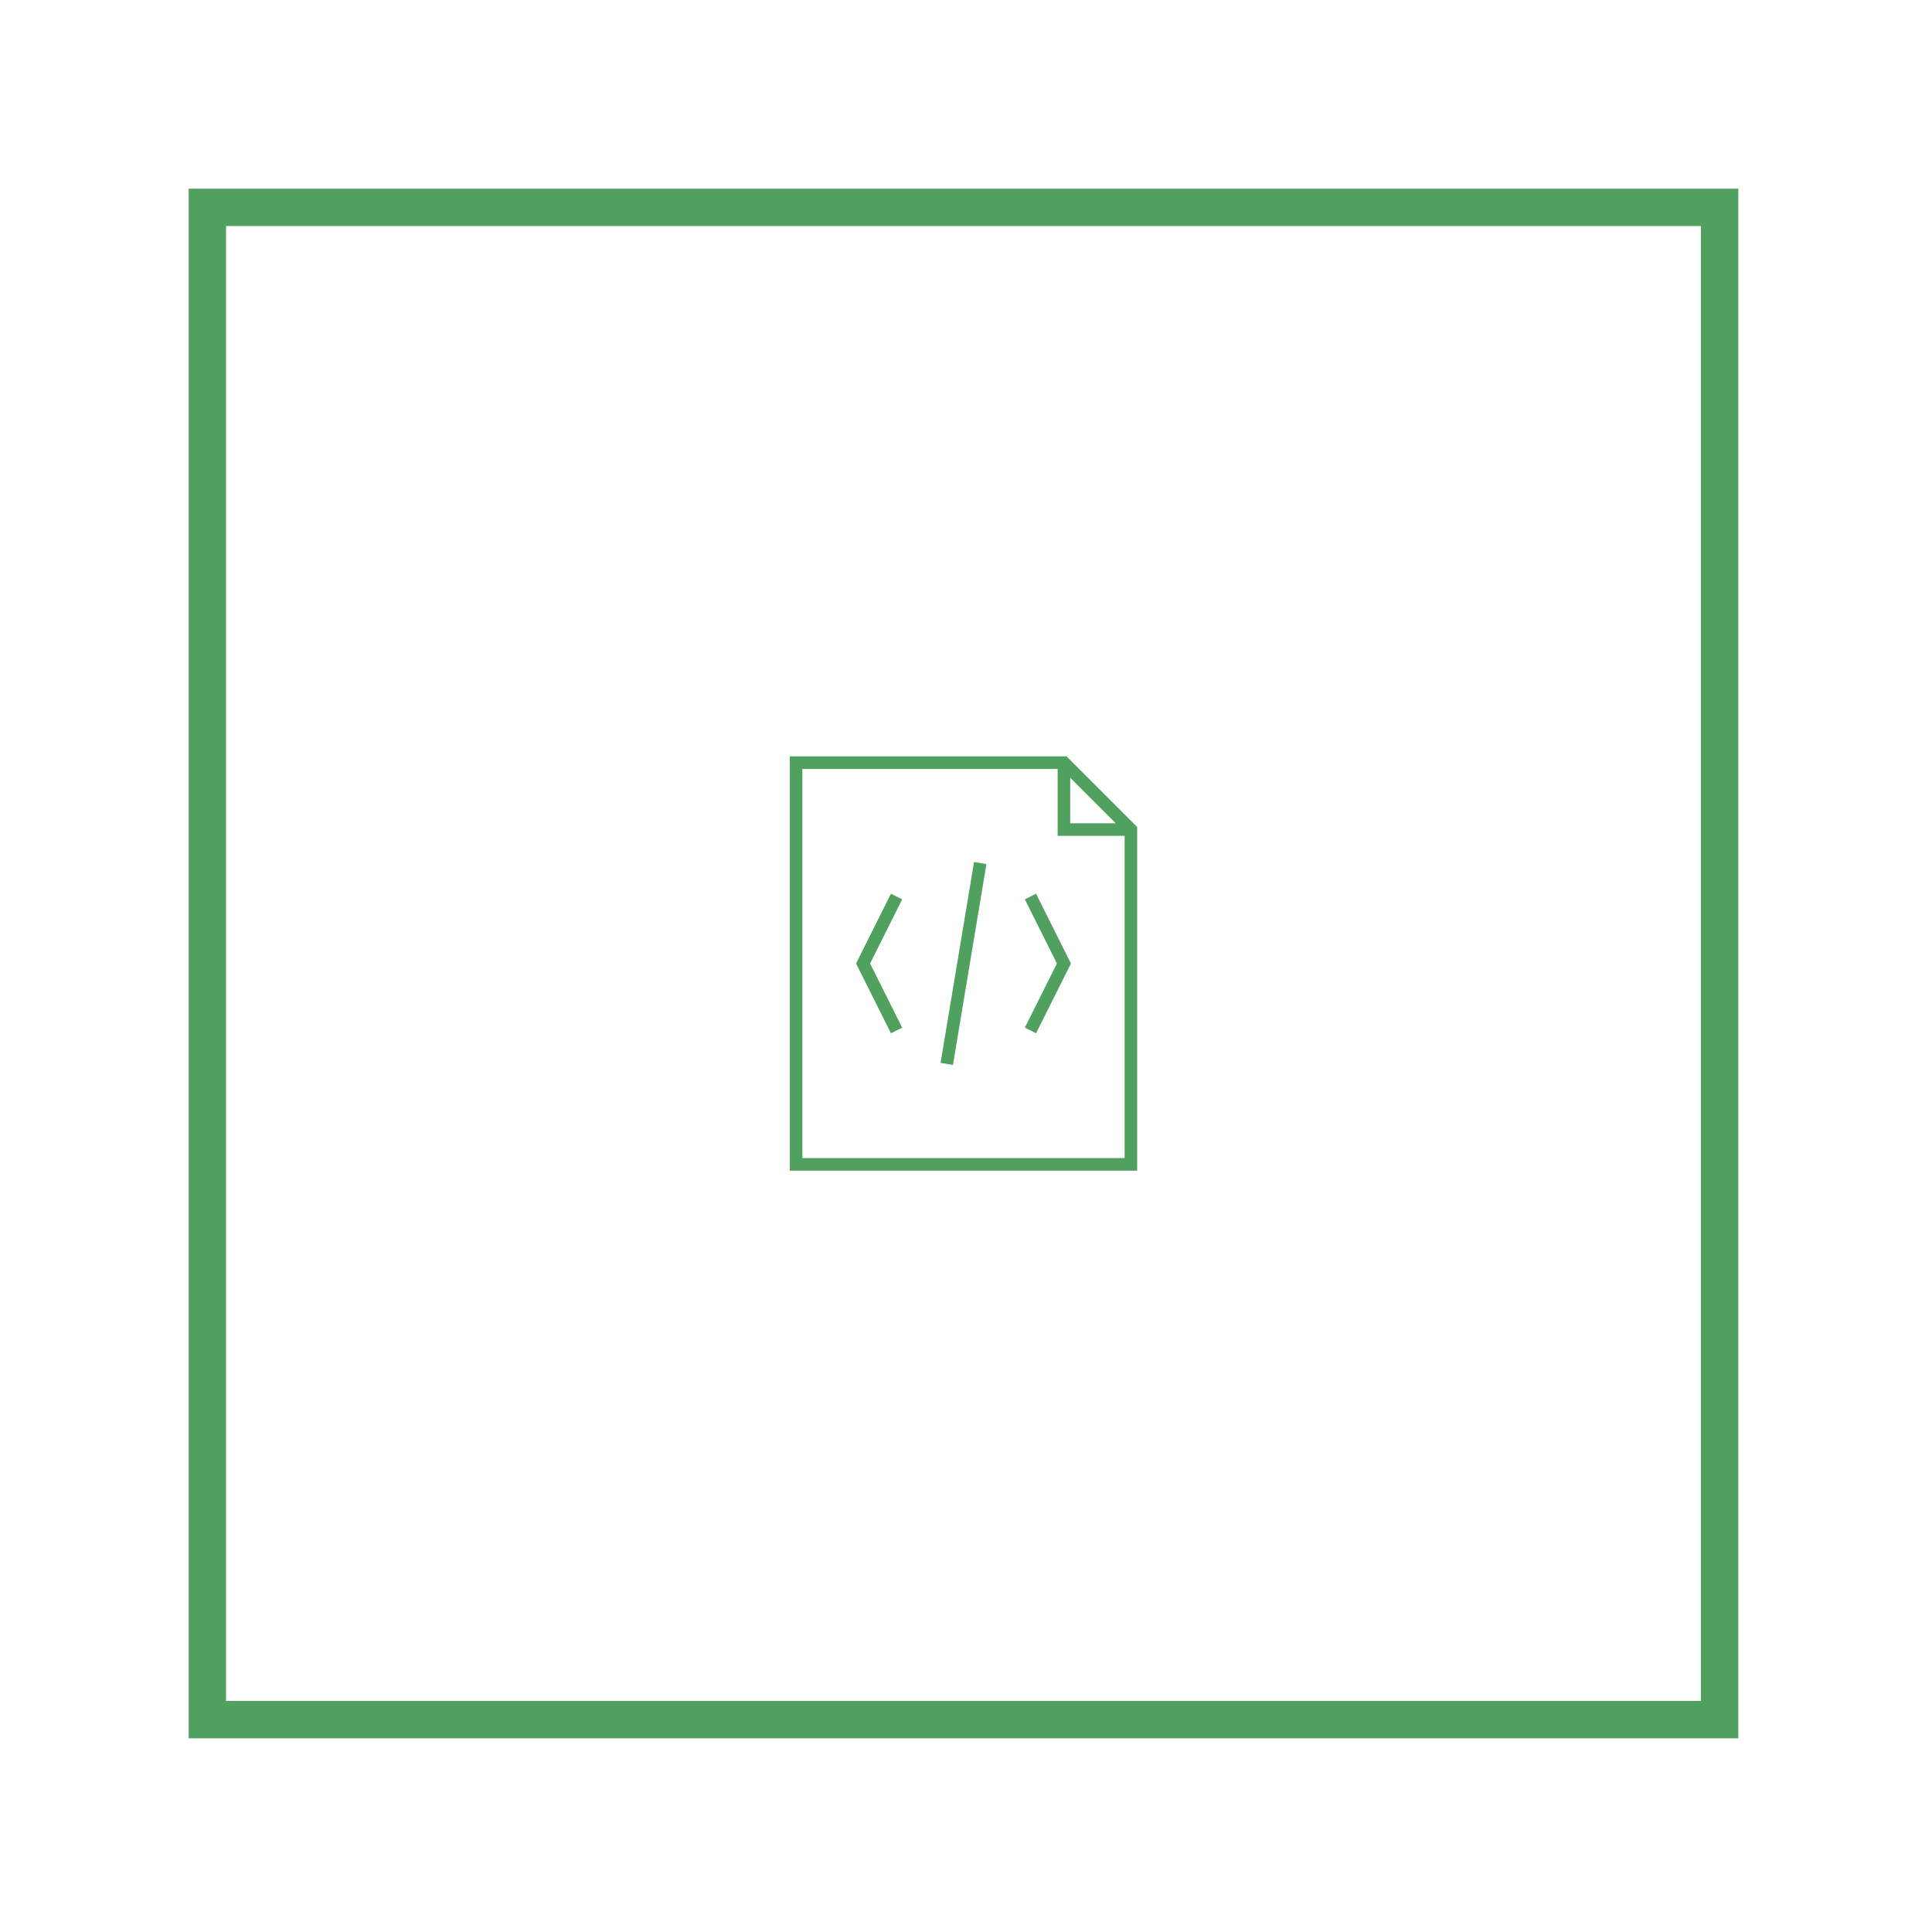
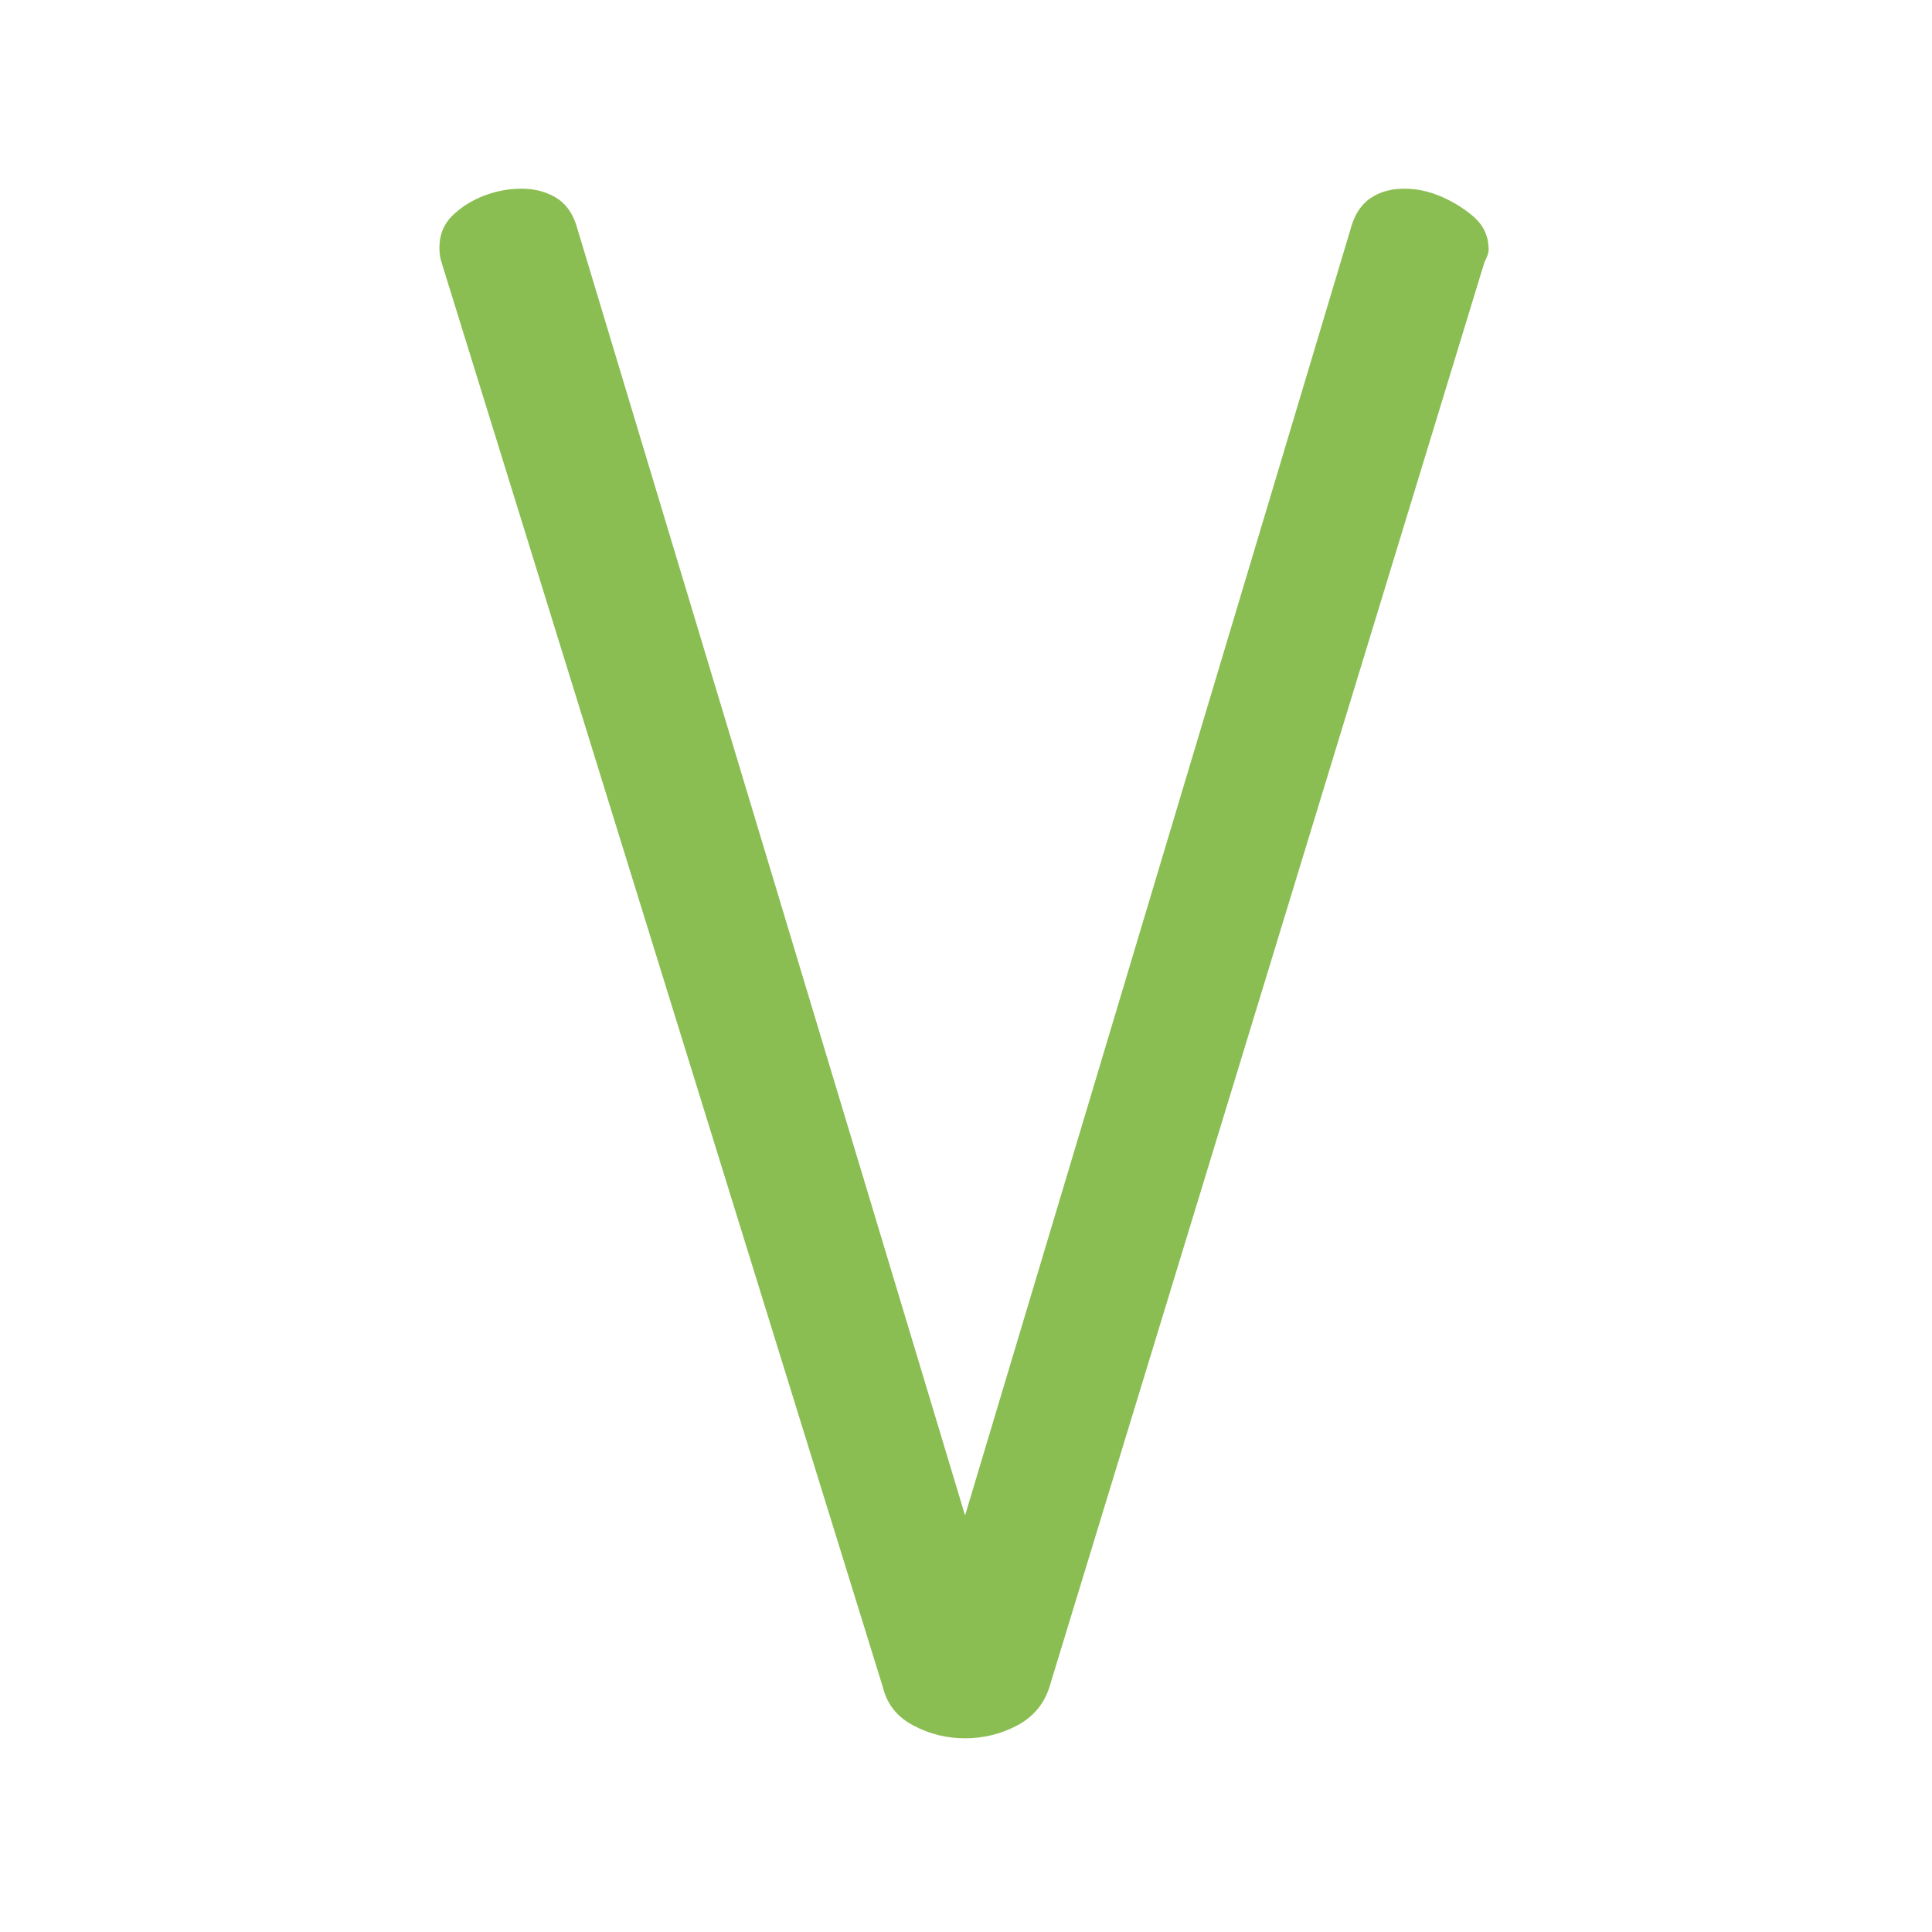
<svg xmlns="http://www.w3.org/2000/svg" version="1.1" width="128" height="128" viewBox="0 0 128 128">
-   <g transform="matrix(0.8046875,0,0,0.8046875,12.33387,12.33387)">
-     <svg viewBox="0 0 155 155" data-background-color="#ffffff" preserveAspectRatio="xMidYMid meet" height="128" width="128">
-       <g id="tight-bounds" transform="matrix(1,0,0,1,0.25,0.25)">
-         <svg viewBox="0 0 154.5 154.5" height="154.5" width="154.5">
+   <g transform="matrix(0.5478723,0,0,0.5478723,28.805,12.33387)">
+     <svg viewBox="0 0 105 155" data-background-color="#ffffff" preserveAspectRatio="xMidYMid meet" height="188" width="128">
+       <g id="tight-bounds" transform="matrix(1,0,0,1,0.1964043,0.25)">
+         <svg viewBox="0 0 104.607 154.5" height="154.5" width="104.607">
          <g>
-             <svg />
-           </g>
-           <g>
-             <svg viewBox="0 0 154.5 154.5" height="154.5" width="154.5">
-               <g transform="matrix(1,0,0,1,59.93524,56.59746)">
-                 <svg viewBox="0 0 34.63 41.305" height="41.305" width="34.63">
-                   <g>
-                     <svg viewBox="0 0 34.63 41.305" height="41.305" width="34.63">
+             <svg viewBox="0 0 104.607 154.5" height="154.5" width="104.607">
+               <g>
+                 <svg viewBox="0 0 104.607 154.5" height="154.5" width="104.607">
+                   <g id="textblocktransform">
+                     <svg viewBox="0 0 104.607 154.5" height="154.5" width="104.607" id="textblock">
                      <g>
-                         <svg viewBox="0 0 34.63 41.305" height="41.305" width="34.63">
-                           <g id="textblocktransform">
-                             <svg viewBox="0 0 34.63 41.305" height="41.305" width="34.63" id="textblock">
-                               <g>
-                                 <svg viewBox="0 0 34.63 41.305" height="41.305" width="34.63">
-                                   <g>
-                                     <svg viewBox="0 0 34.63 41.305" height="41.305" width="34.63">
-                                       <g>
-                                         <svg version="1.1" x="0" y="0" viewBox="90 58 332 396" enable-background="new 0 0 512 512" xml:space="preserve" height="41.305" width="34.63" class="icon-icon-0" data-fill-palette-color="accent" id="icon-0">
-                                           <g fill="#50a060" data-fill-palette-color="accent">
-                                             <g fill="#50a060" data-fill-palette-color="accent">
-                                               <polygon points="186.634,189.317 153.292,256 186.634,322.683 197.366,317.317 166.708,256 197.366,194.683   " fill="#50a060" data-fill-palette-color="accent" />
-                                               <polygon points="314.634,194.683 345.292,256 314.634,317.317 325.366,322.683 358.708,256 325.366,189.317   " fill="#50a060" data-fill-palette-color="accent" />
-                                               <rect x="250" y="158.676" transform="matrix(-0.9864 -0.1644 0.1644 -0.9864 466.4307 550.603)" width="11.999" height="194.648" fill="#50a060" data-fill-palette-color="accent" />
-                                               <path d="M354.485 58H90v396h332V125.515L354.485 58zM358 78.485L401.515 122H358V78.485zM102 442V70h244v64h64v308H102z" fill="#50a060" data-fill-palette-color="accent" />
-                                             </g>
-                                           </g>
-                                         </svg>
-                                       </g>
-                                     </svg>
-                                   </g>
-                                 </svg>
+                         <svg viewBox="0 0 104.607 154.5" height="154.5" width="104.607">
+                           <g transform="matrix(1,0,0,1,0,0)">
+                             <svg width="104.607" viewBox="0.95 -36.55 24.95 36.85" height="154.5" data-palette-color="#8abe53">
+                               <g class="wordmark-text-0" data-fill-palette-color="primary" id="text-0">
+                                 <path d="M13.45 0.3L13.45 0.3Q12.8 0.3 12.23 0 11.65-0.3 11.5-0.9L11.5-0.9 1-34.8Q0.95-34.95 0.95-35.15L0.95-35.15Q0.95-35.6 1.25-35.9 1.55-36.2 2-36.38 2.45-36.55 2.9-36.55L2.9-36.55Q3.35-36.55 3.7-36.35 4.05-36.15 4.2-35.7L4.2-35.7 13.45-5 22.65-35.7Q22.8-36.15 23.13-36.35 23.45-36.55 23.9-36.55L23.9-36.55Q24.35-36.55 24.8-36.35 25.25-36.15 25.58-35.85 25.9-35.55 25.9-35.1L25.9-35.1Q25.9-35.05 25.88-34.98 25.85-34.9 25.8-34.8L25.8-34.8 15.45-0.9Q15.25-0.3 14.68 0 14.1 0.3 13.45 0.3Z" fill="#8abe53" data-fill-palette-color="primary" />
                              </g>
                            </svg>
                          </g>
                        </svg>
                      </g>
                    </svg>
                  </g>
                </svg>
              </g>
-               <g>
-                 <path d="M0 154.5v-154.5h154.5v154.5zM150.775 150.775v-147.05h-147.05v147.05z" fill="#50a060" fill-rule="nonzero" stroke="none" stroke-width="1" stroke-linecap="butt" stroke-linejoin="miter" stroke-miterlimit="10" stroke-dasharray="" stroke-dashoffset="0" font-family="none" font-weight="none" font-size="none" text-anchor="none" style="mix-blend-mode: normal" data-fill-palette-color="tertiary" />
-               </g>
            </svg>
          </g>
          <defs />
        </svg>
-         <rect width="154.5" height="154.5" fill="none" stroke="none" visibility="hidden" />
+         <rect width="104.607" height="154.5" fill="none" stroke="none" visibility="hidden" />
      </g>
    </svg>
  </g>
</svg>
